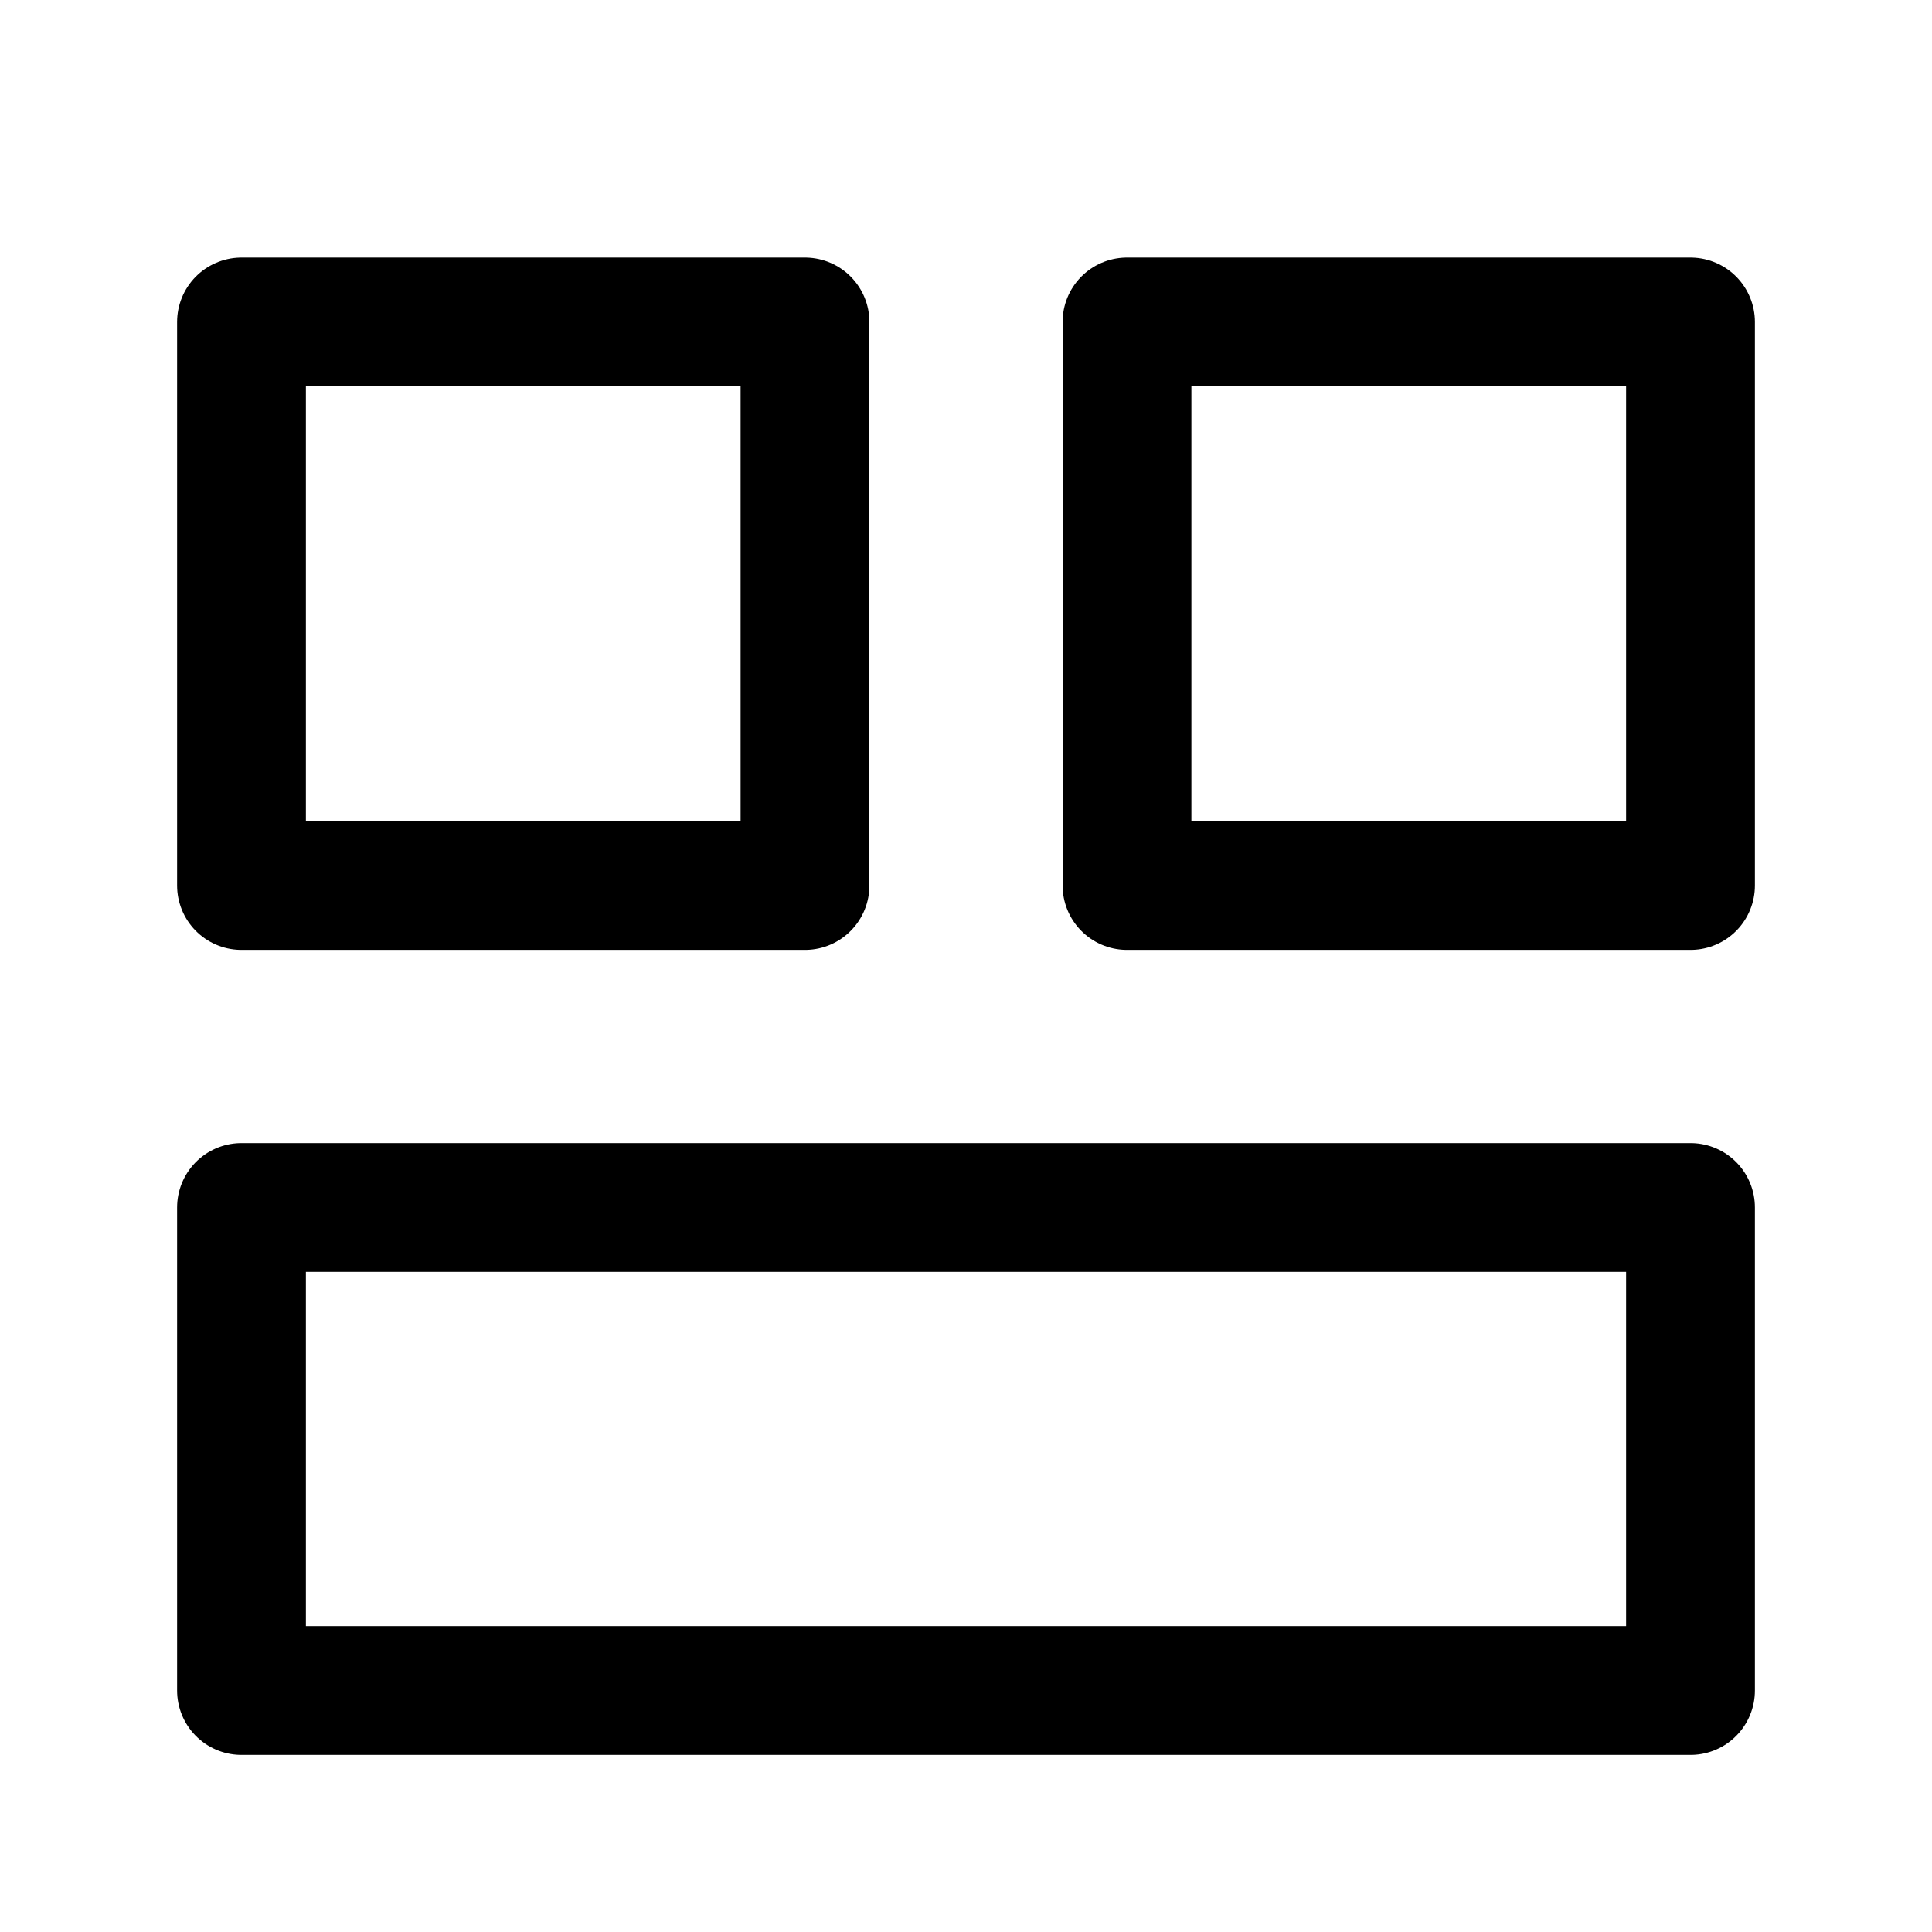
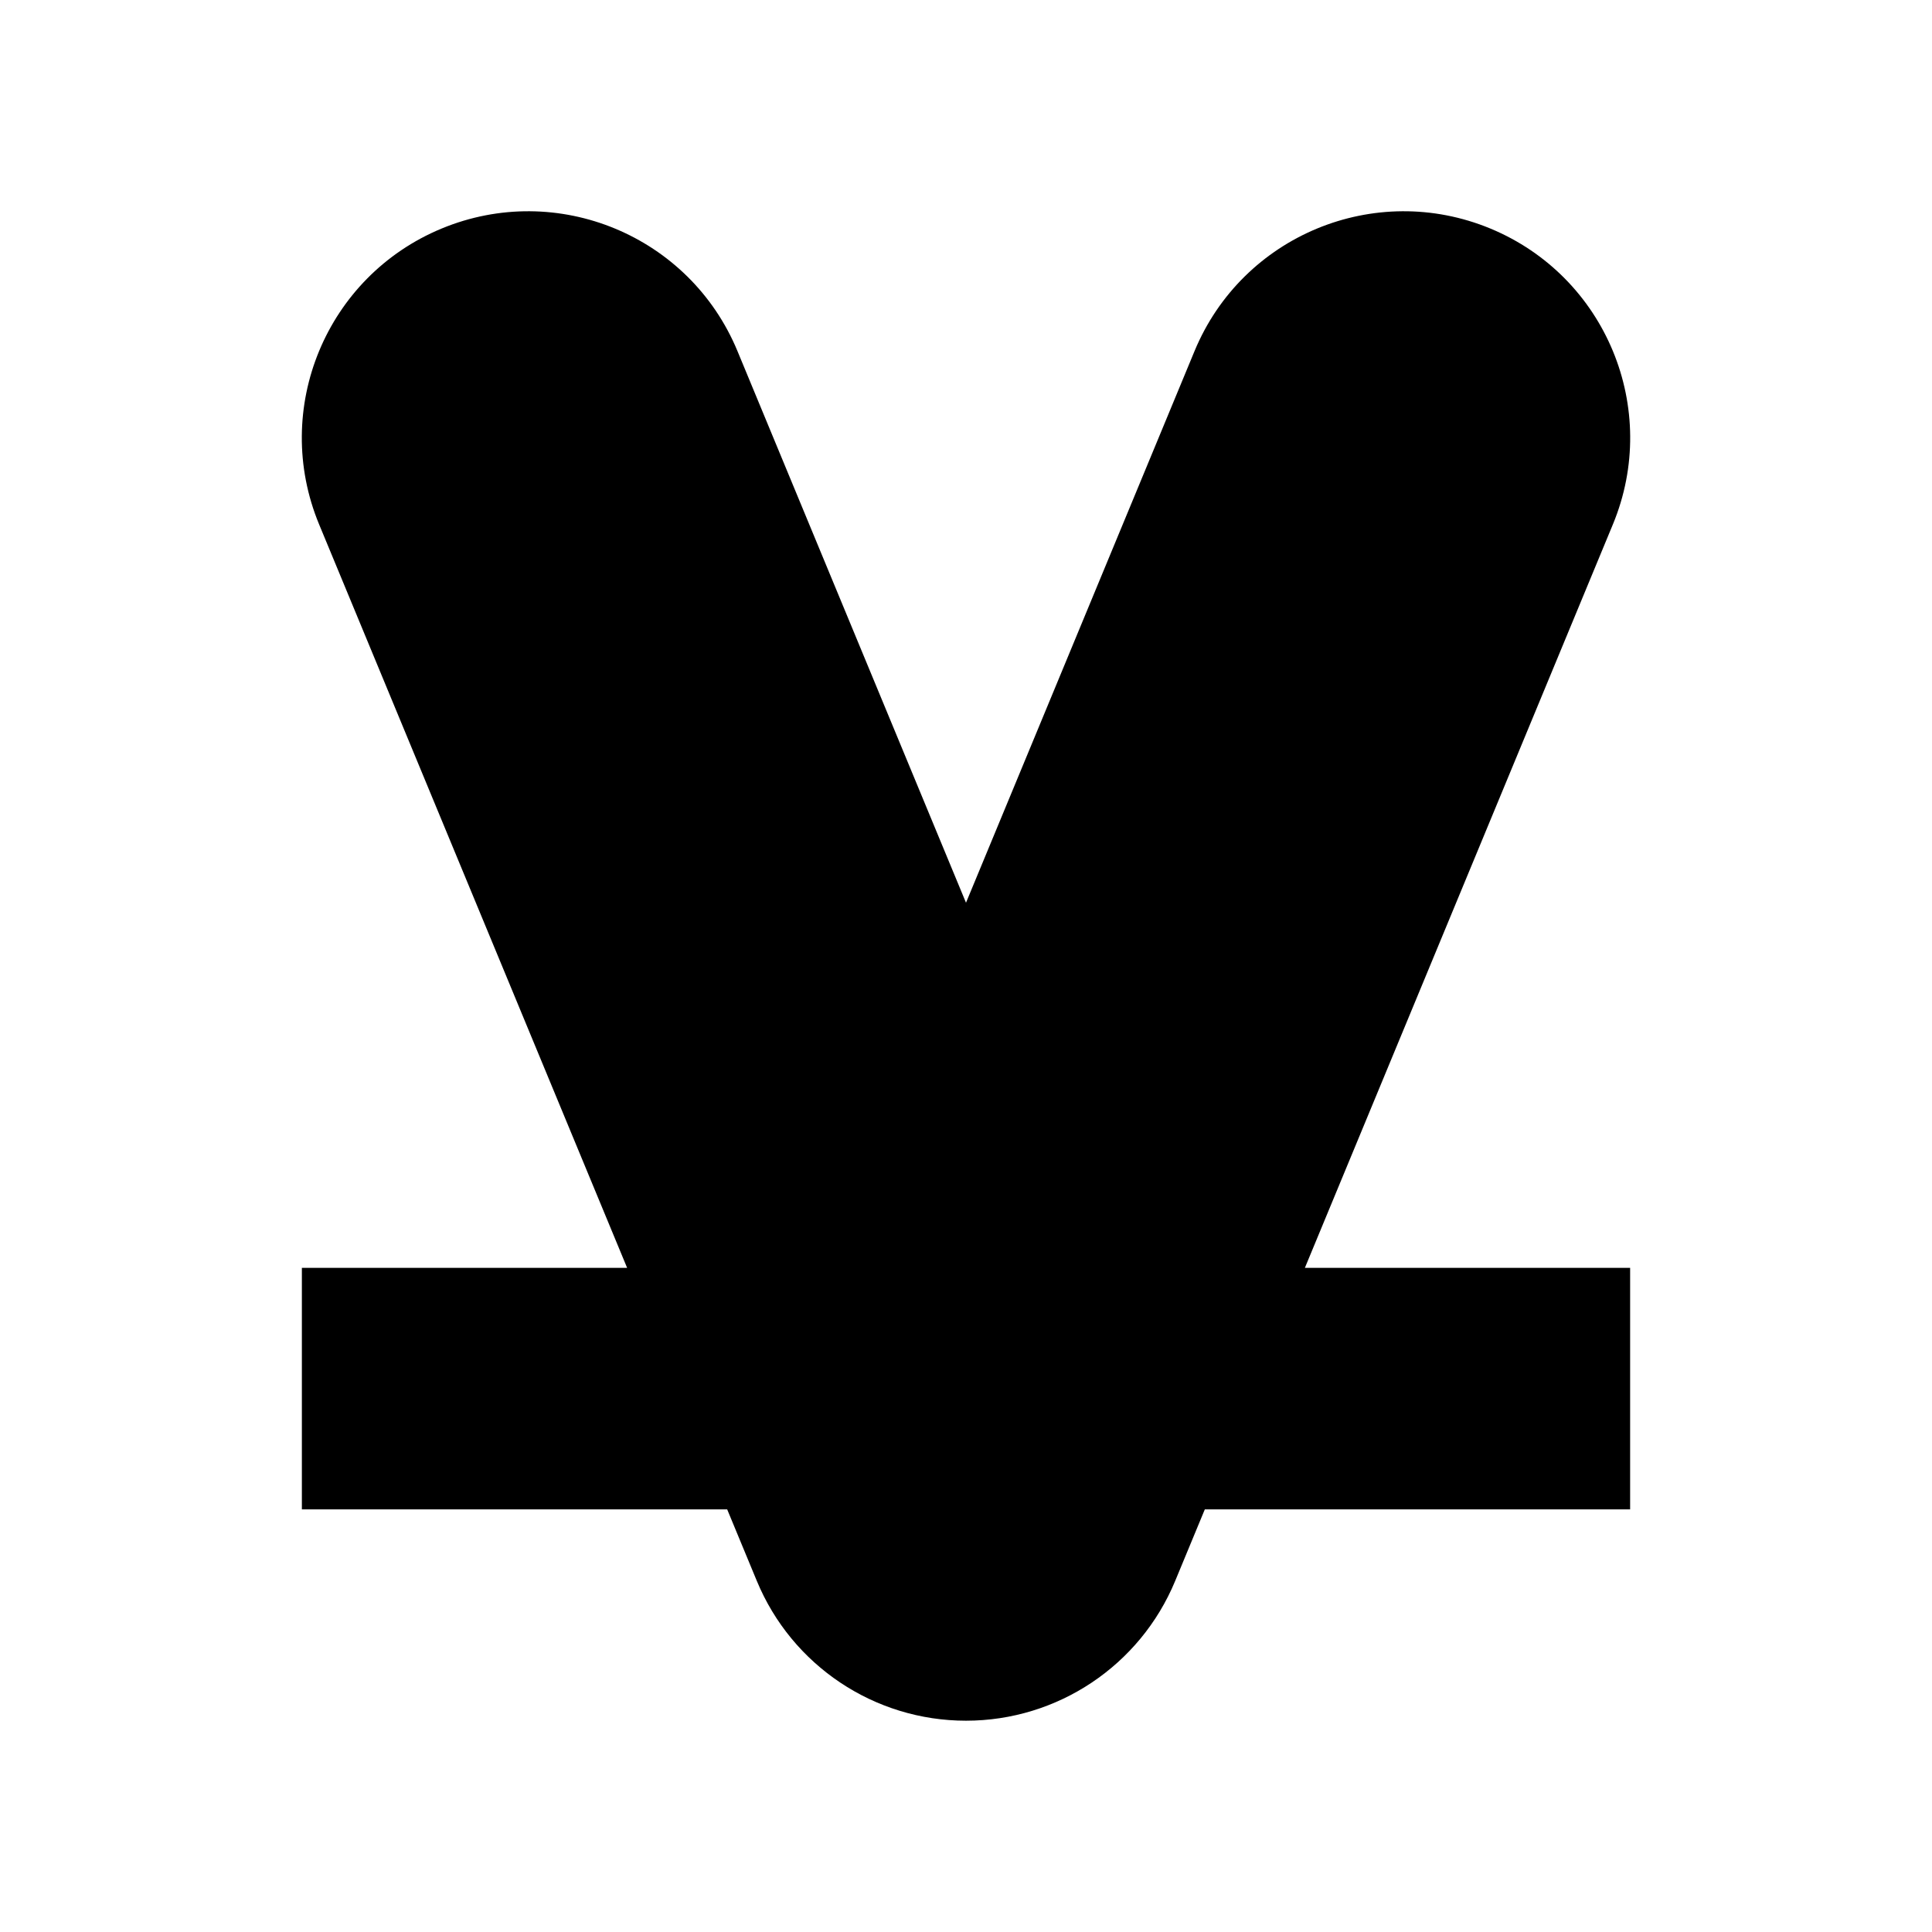
- <svg xmlns="http://www.w3.org/2000/svg" viewBox="0 0 24 24">
-   <g fill="none" stroke="currentColor" stroke-width="1.6" stroke-linejoin="round">
-     <path d="M3 4h7v7H3zM14 4h7v7h-7zM3 15h18v6H3z" />
-   </g>
+ <svg xmlns="http://www.w3.org/2000/svg" viewBox="0 0 64 64" width="24" height="24" fill="none" role="img" aria-label="De Vloer">
+   <path d="M10.571 17.371L25.071 52.371A7.5 7.5 0 0 0 38.929 52.371L53.429 17.371A7.5 7.5 0 0 0 39.571 11.629L32 29.904L24.429 11.629A7.5 7.5 0 0 0 10.571 17.371ZM10 42V50H54V42Z" fill="currentColor" />
</svg>
